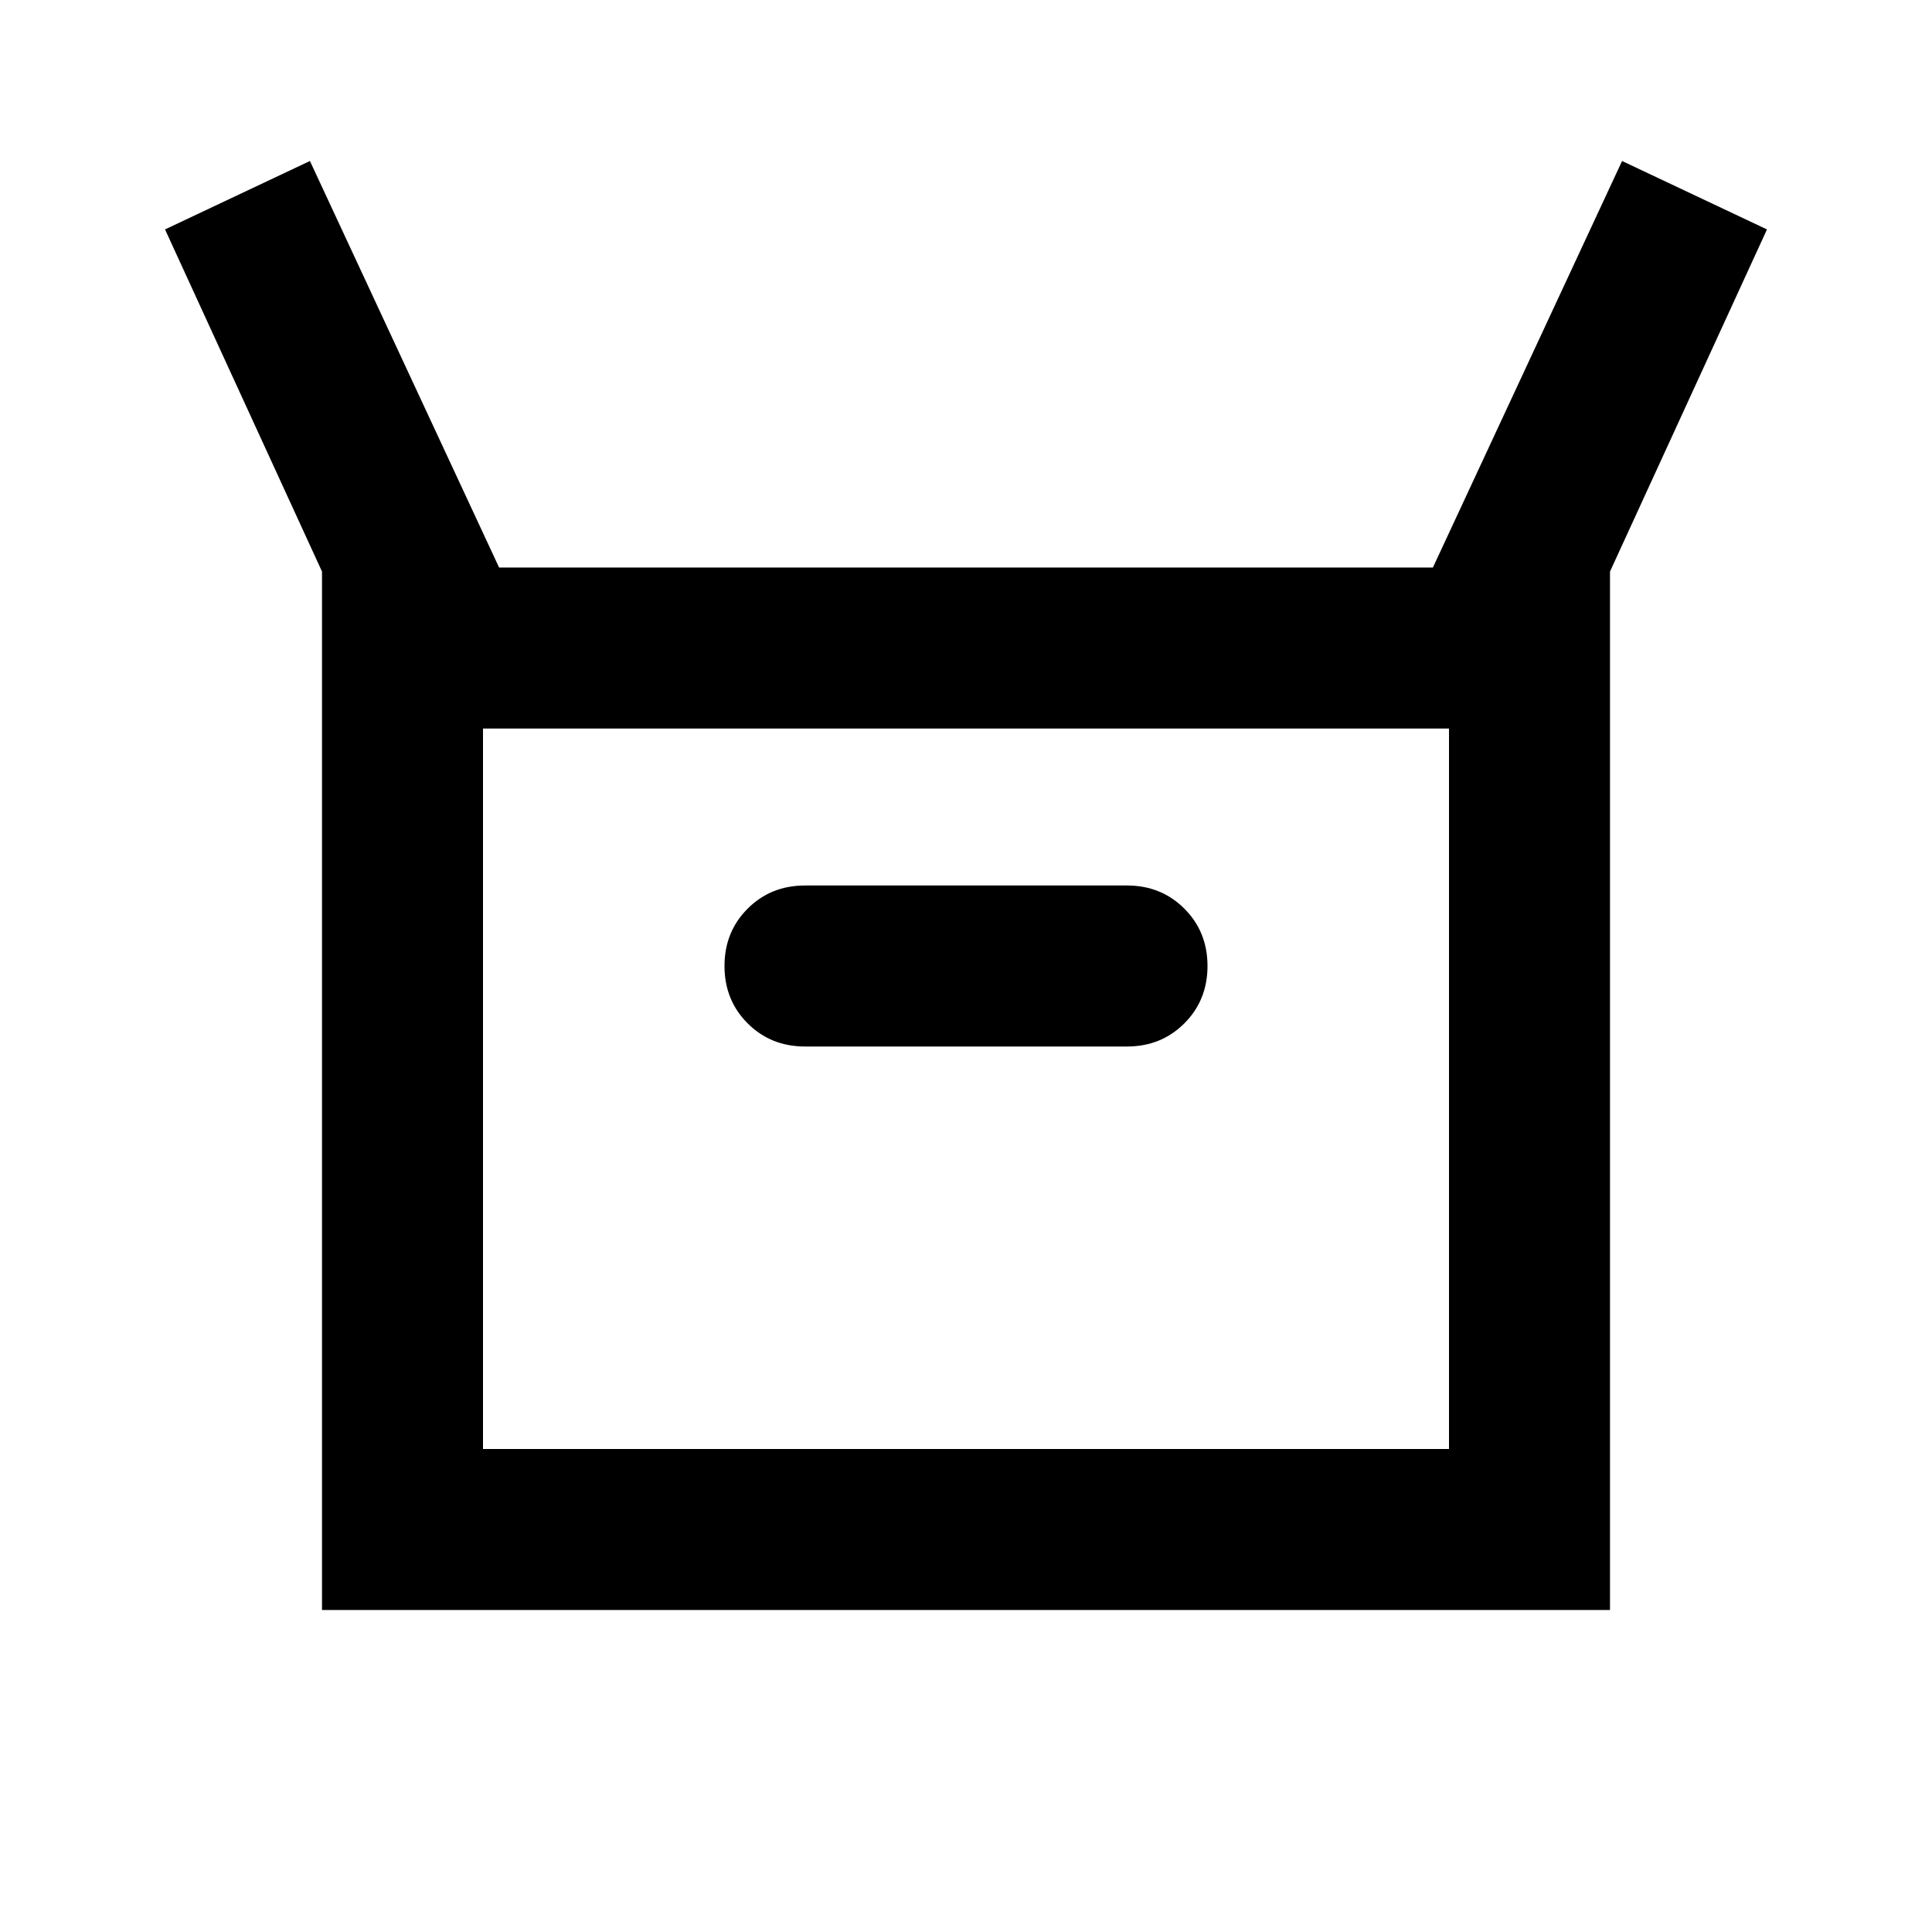
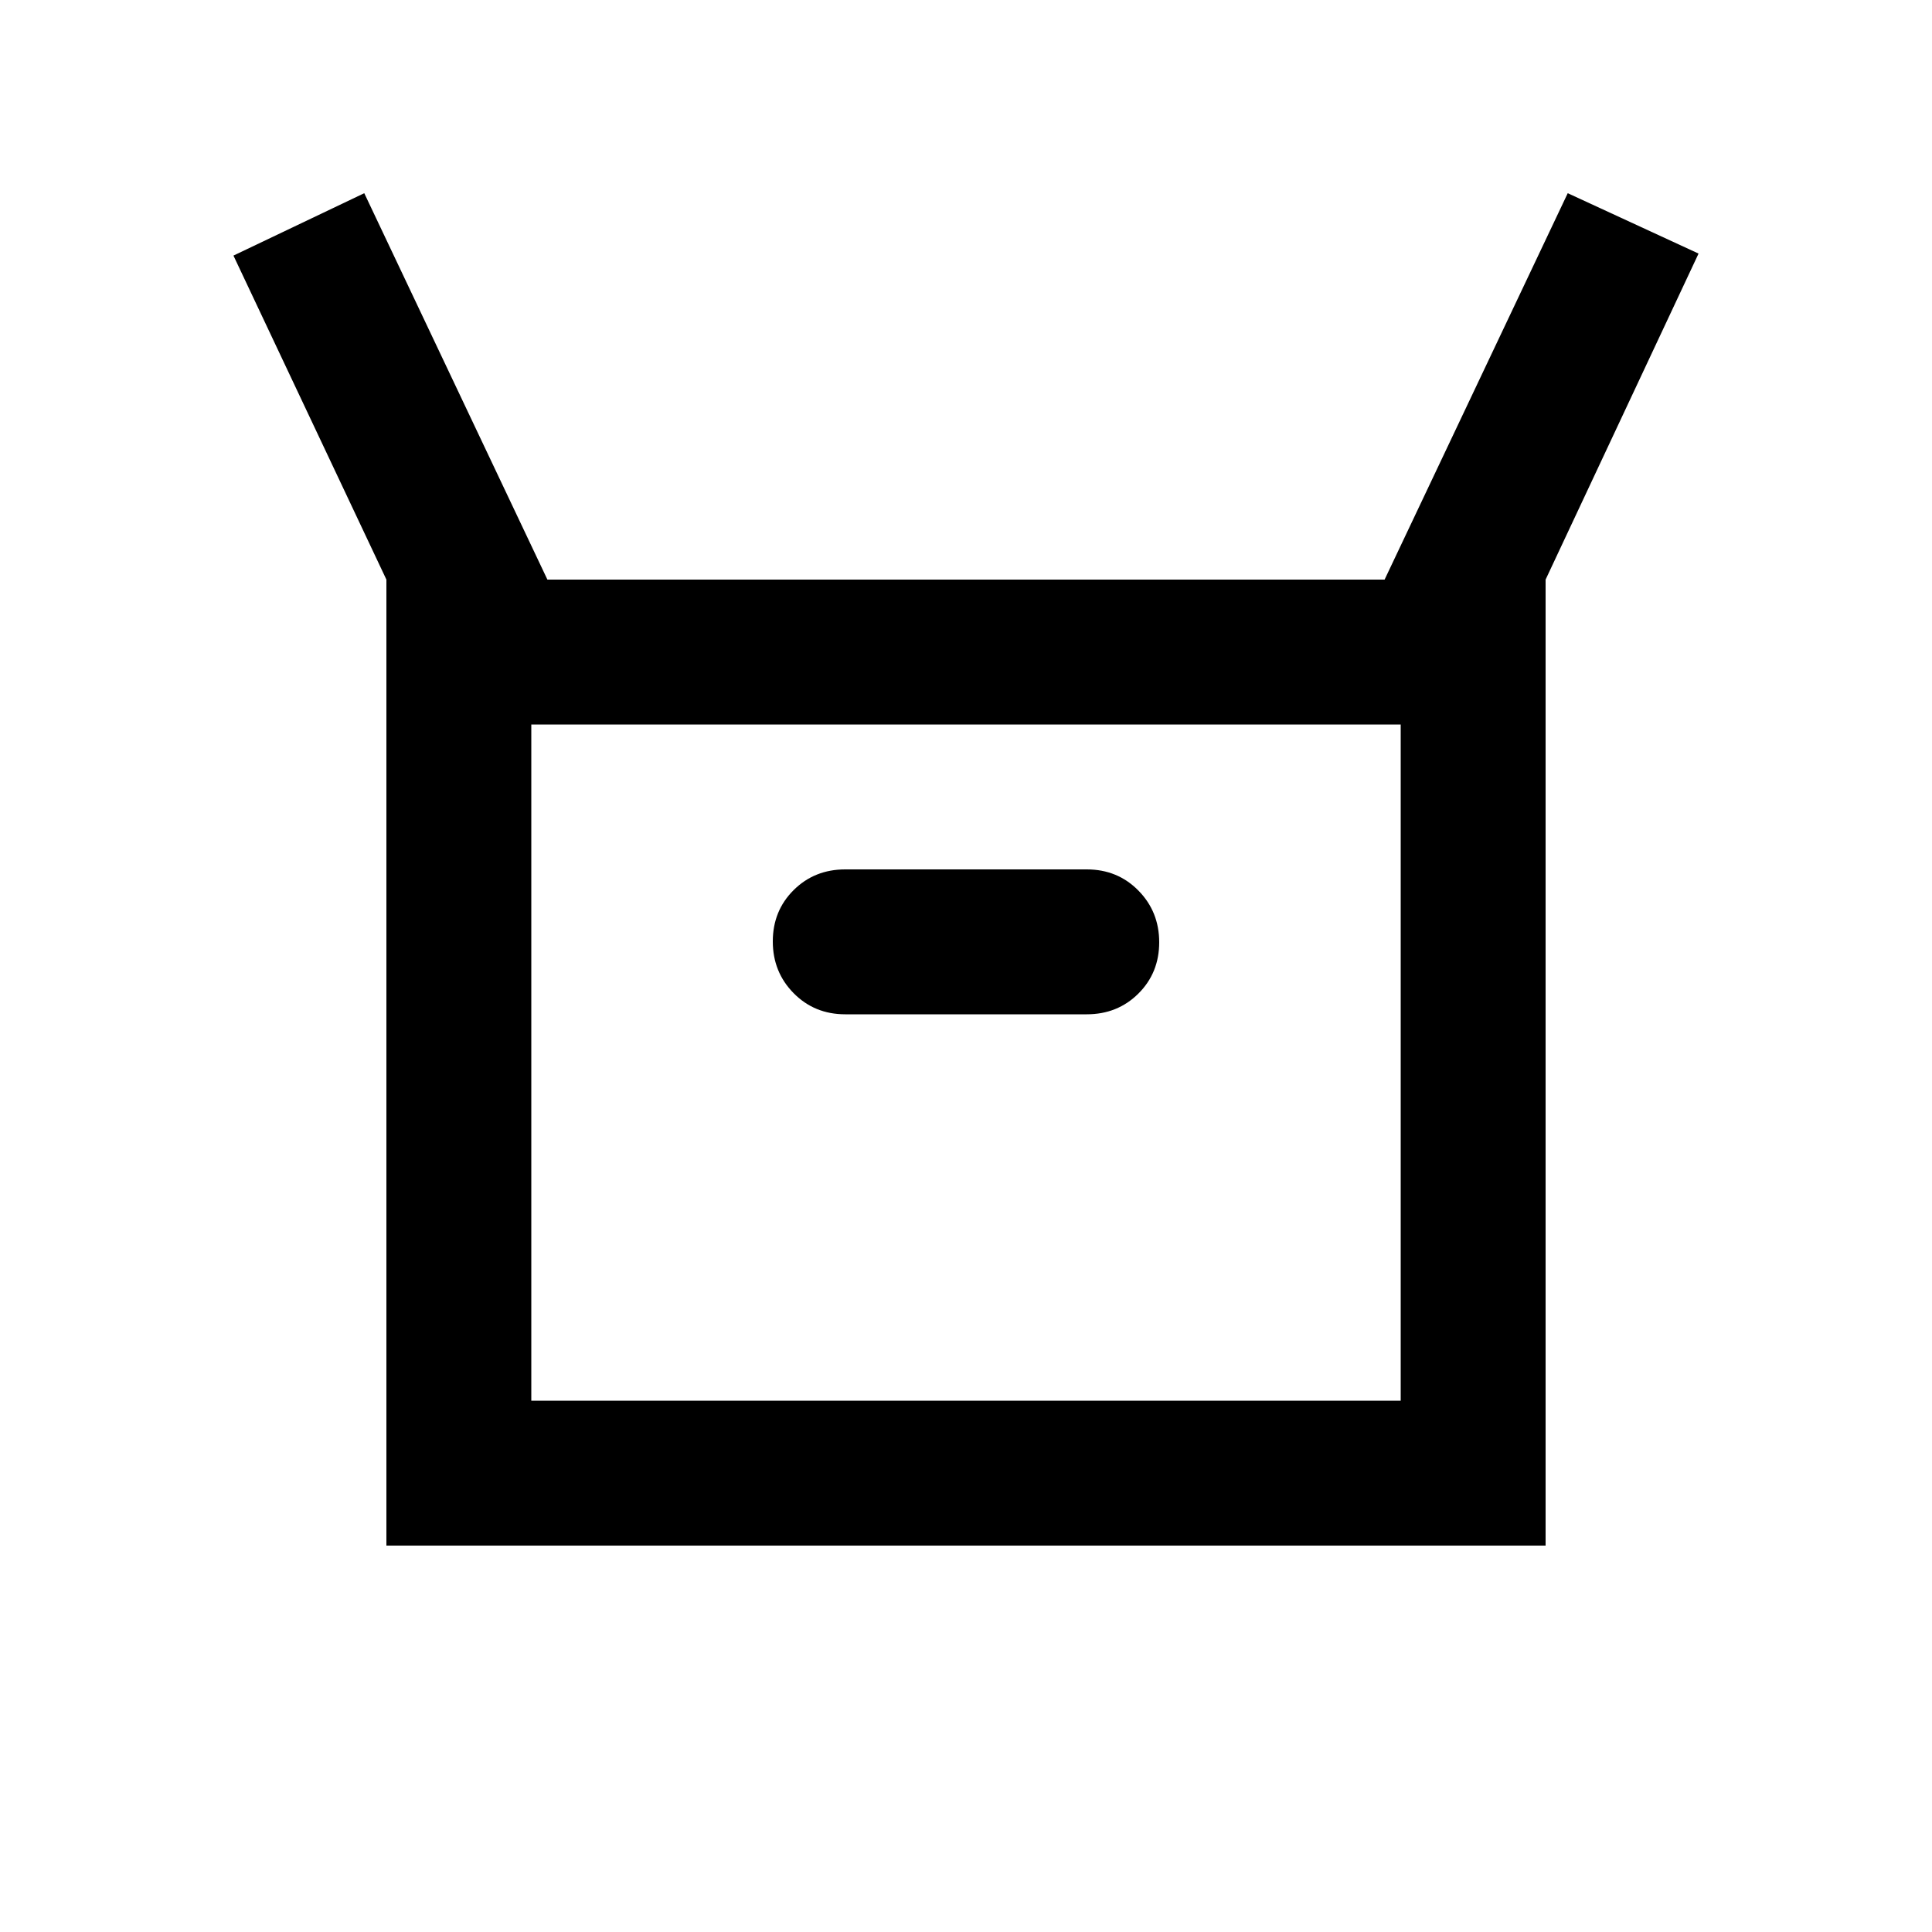
- <svg xmlns="http://www.w3.org/2000/svg" height="24px" viewBox="0 -960 960 960" width="24px" fill="#000000">
-   <path d="M160-160v-516L82-846l72-34 94 202h464l94-202 72 34-78 170v516H160Zm240-280h160q17 0 28.5-11.5T600-480q0-17-11.5-28.5T560-520H400q-17 0-28.5 11.5T360-480q0 17 11.5 28.5T400-440ZM240-240h480v-358H240v358Zm0 0v-358 358Z" />
+ <svg xmlns="http://www.w3.org/2000/svg" height="20px" viewBox="0 -960 960 960" width="20px" fill="#000000">
+   <path d="M192-192v-480l-76-161 65-31 91 192h416l91-192 65 30-76 162v480H192Zm228-264h120q15.3 0 25.65-10.29Q576-476.58 576-491.79t-10.35-25.71Q555.3-528 540-528H420q-15.3 0-25.65 10.29Q384-507.42 384-492.21t10.35 25.71Q404.7-456 420-456ZM264-264h432v-336H264v336Zm0 0v-336 336Z" />
</svg>
